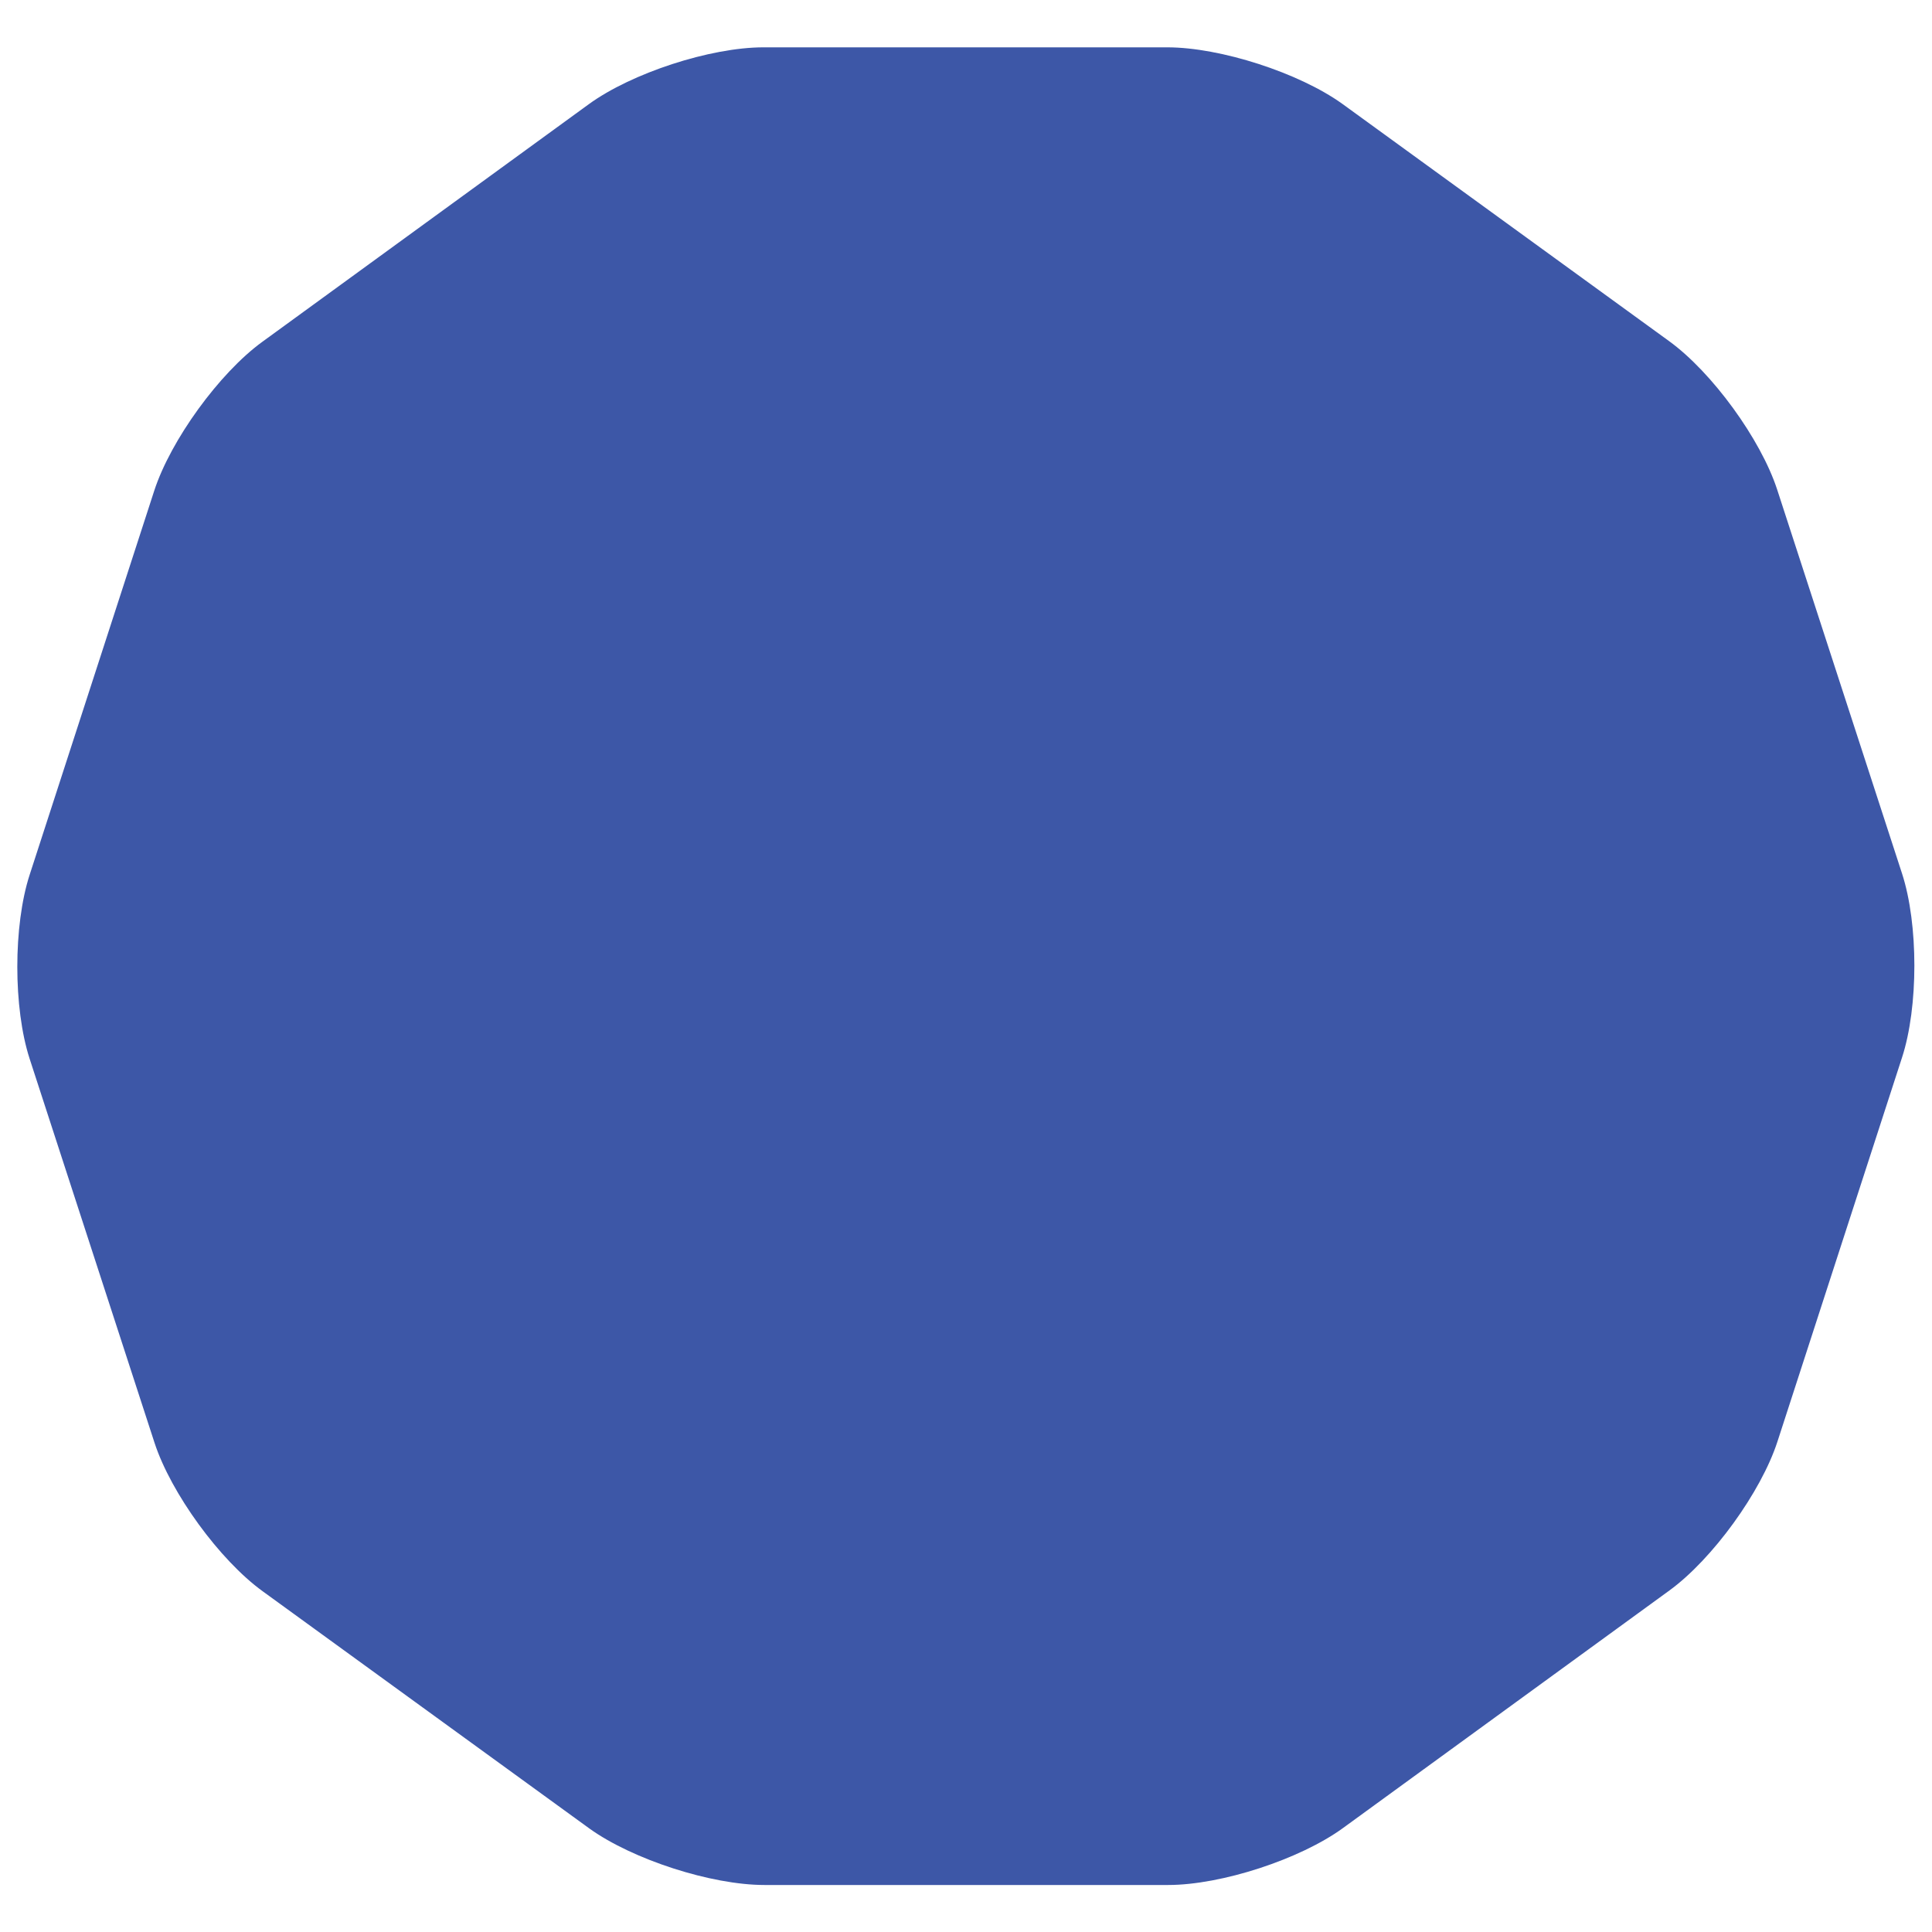
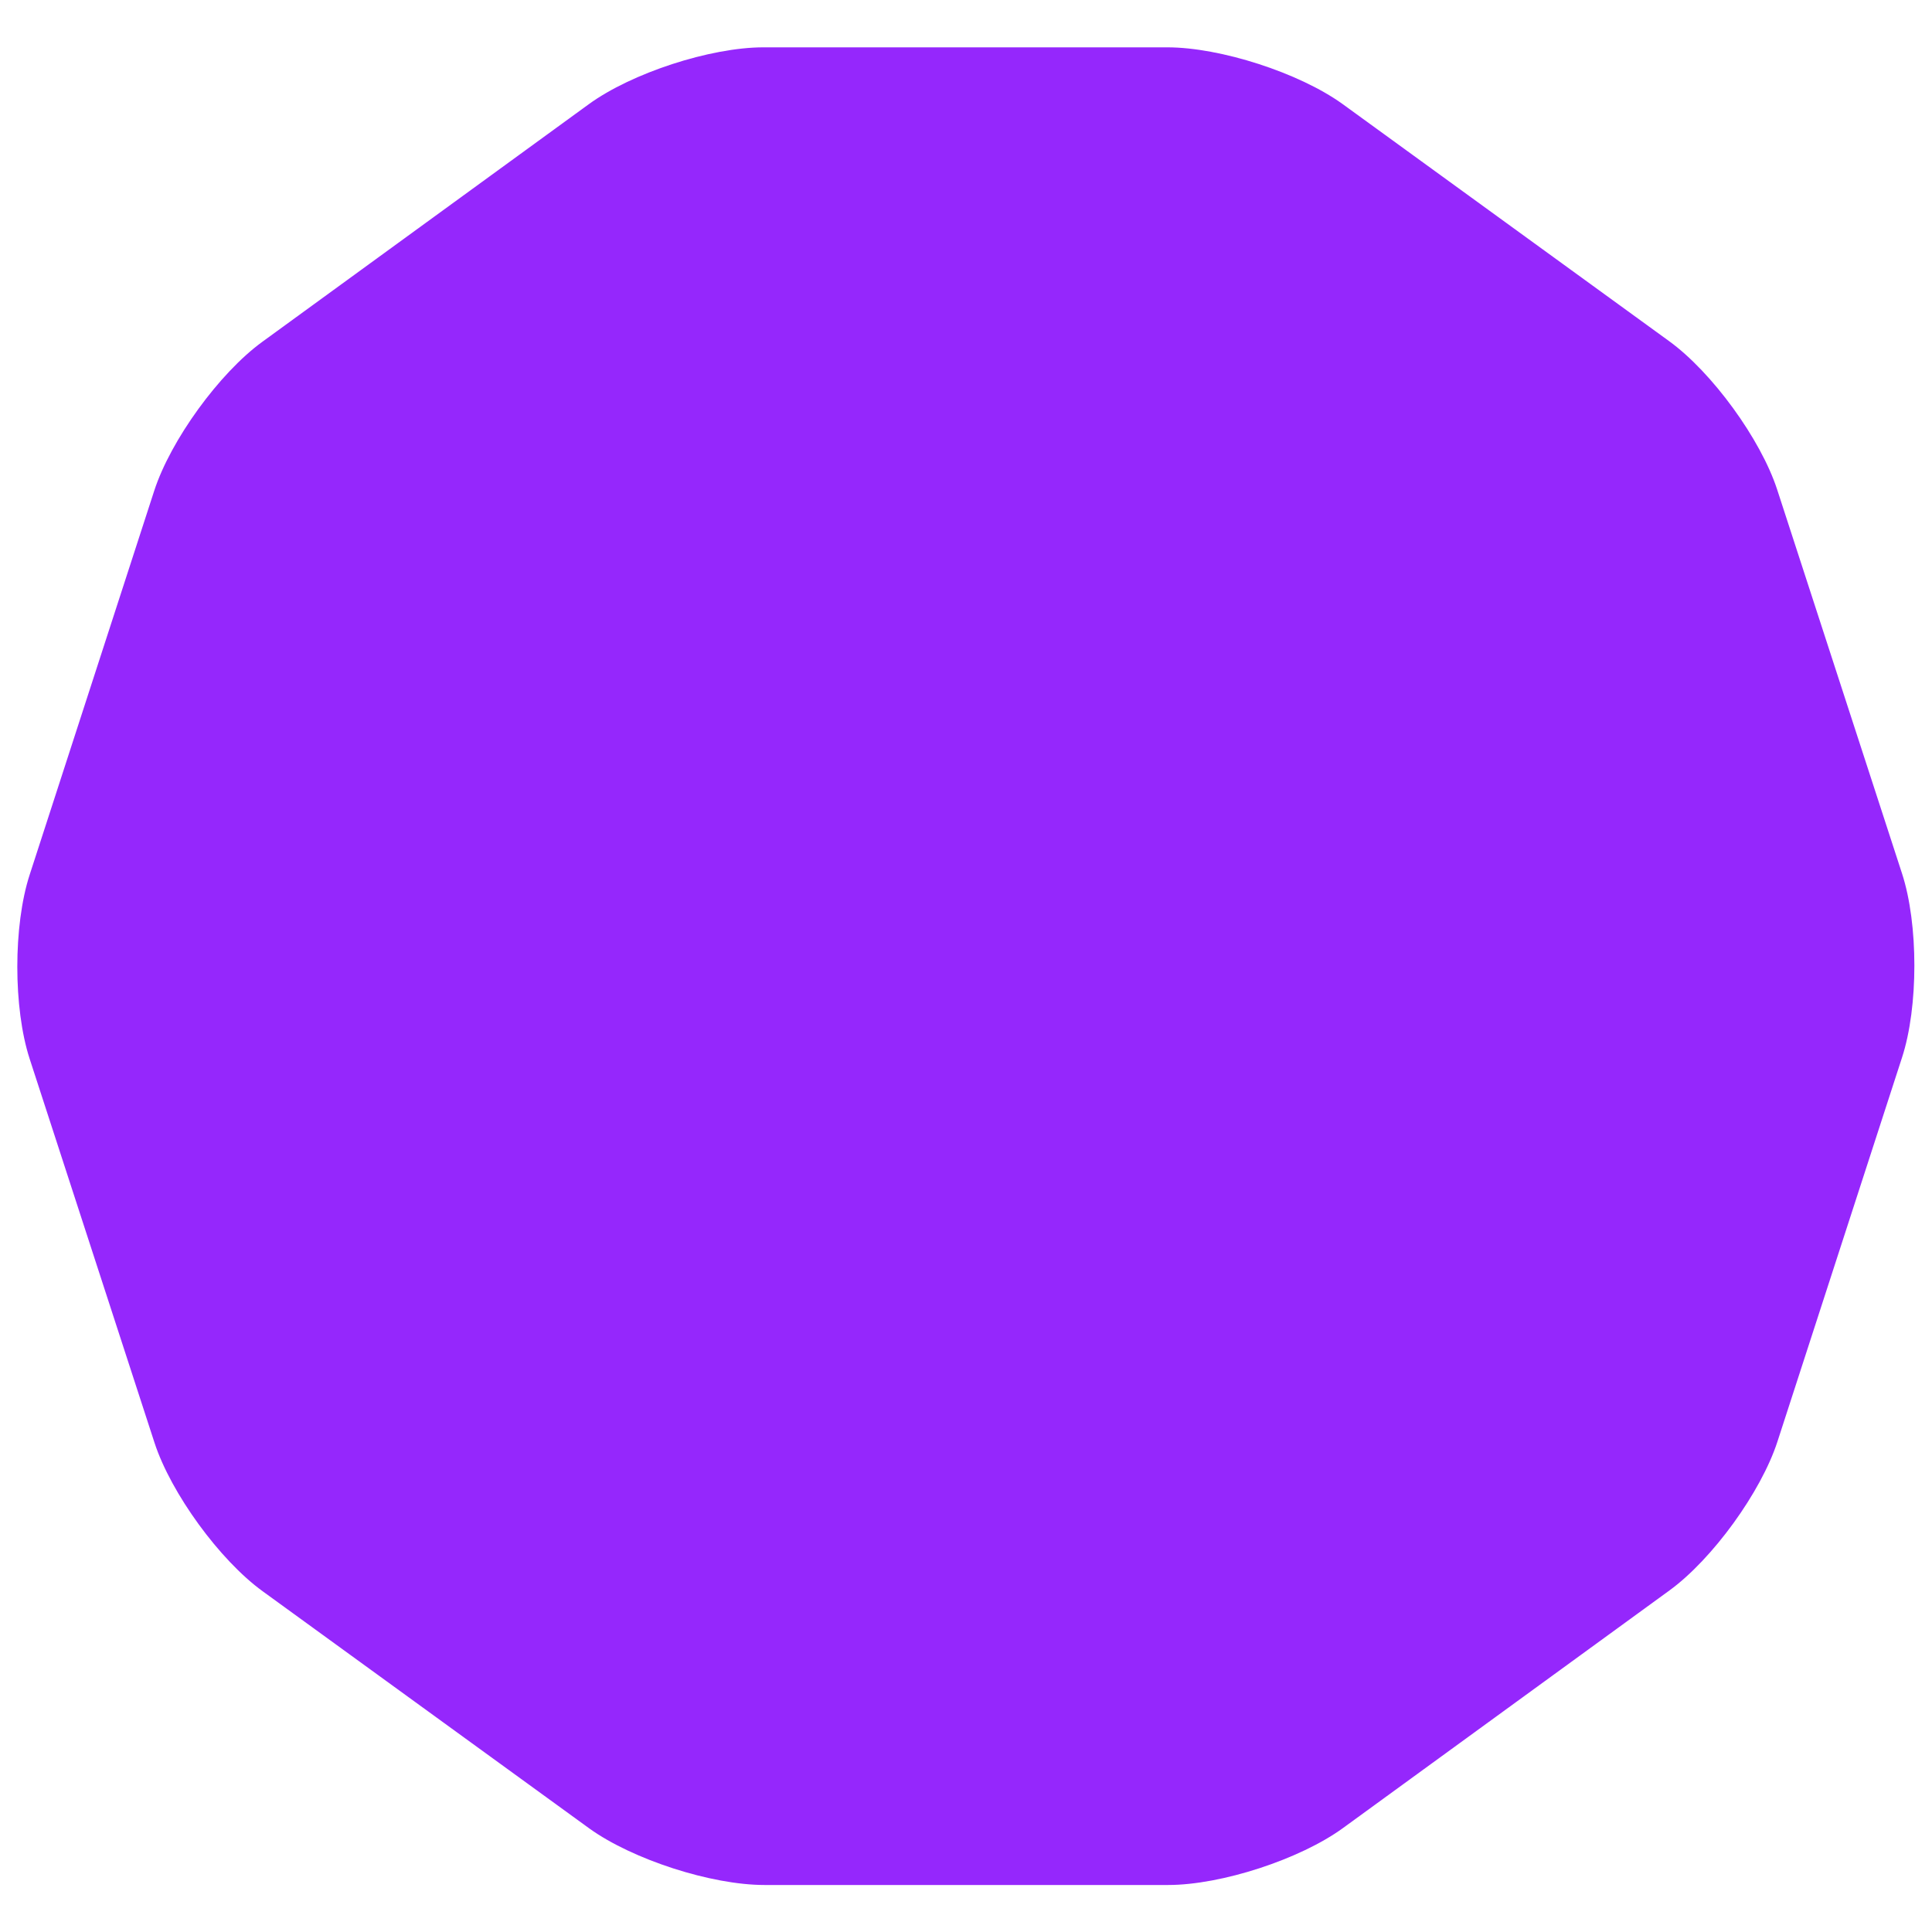
<svg xmlns="http://www.w3.org/2000/svg" id="Layer_1" data-name="Layer 1" viewBox="0 0 60 60">
  <defs>
    <style>
      .cls-1 {
-         fill: #3d57a7;
+         fill: #9527fc;
        stroke-width: 0px;
      }
    </style>
  </defs>
  <path class="cls-1" d="m59.07,27.13c.51,1.57.51,4.14,0,5.71l-3.87,11.93c-.51,1.57-2.02,3.65-3.35,4.62l-10.14,7.38c-1.33.97-3.78,1.77-5.43,1.77h-12.54c-1.65,0-4.09-.79-5.43-1.75l-10.15-7.37c-1.34-.97-2.85-3.05-3.36-4.61l-3.88-11.93c-.51-1.57-.51-4.14,0-5.71l3.87-11.93c.51-1.57,2.02-3.65,3.35-4.62l10.14-7.38c1.33-.97,3.78-1.77,5.43-1.77h12.54c1.65,0,4.09.79,5.43,1.75l10.15,7.37c1.34.97,2.85,3.05,3.36,4.61l3.88,11.93Z" />
</svg>
